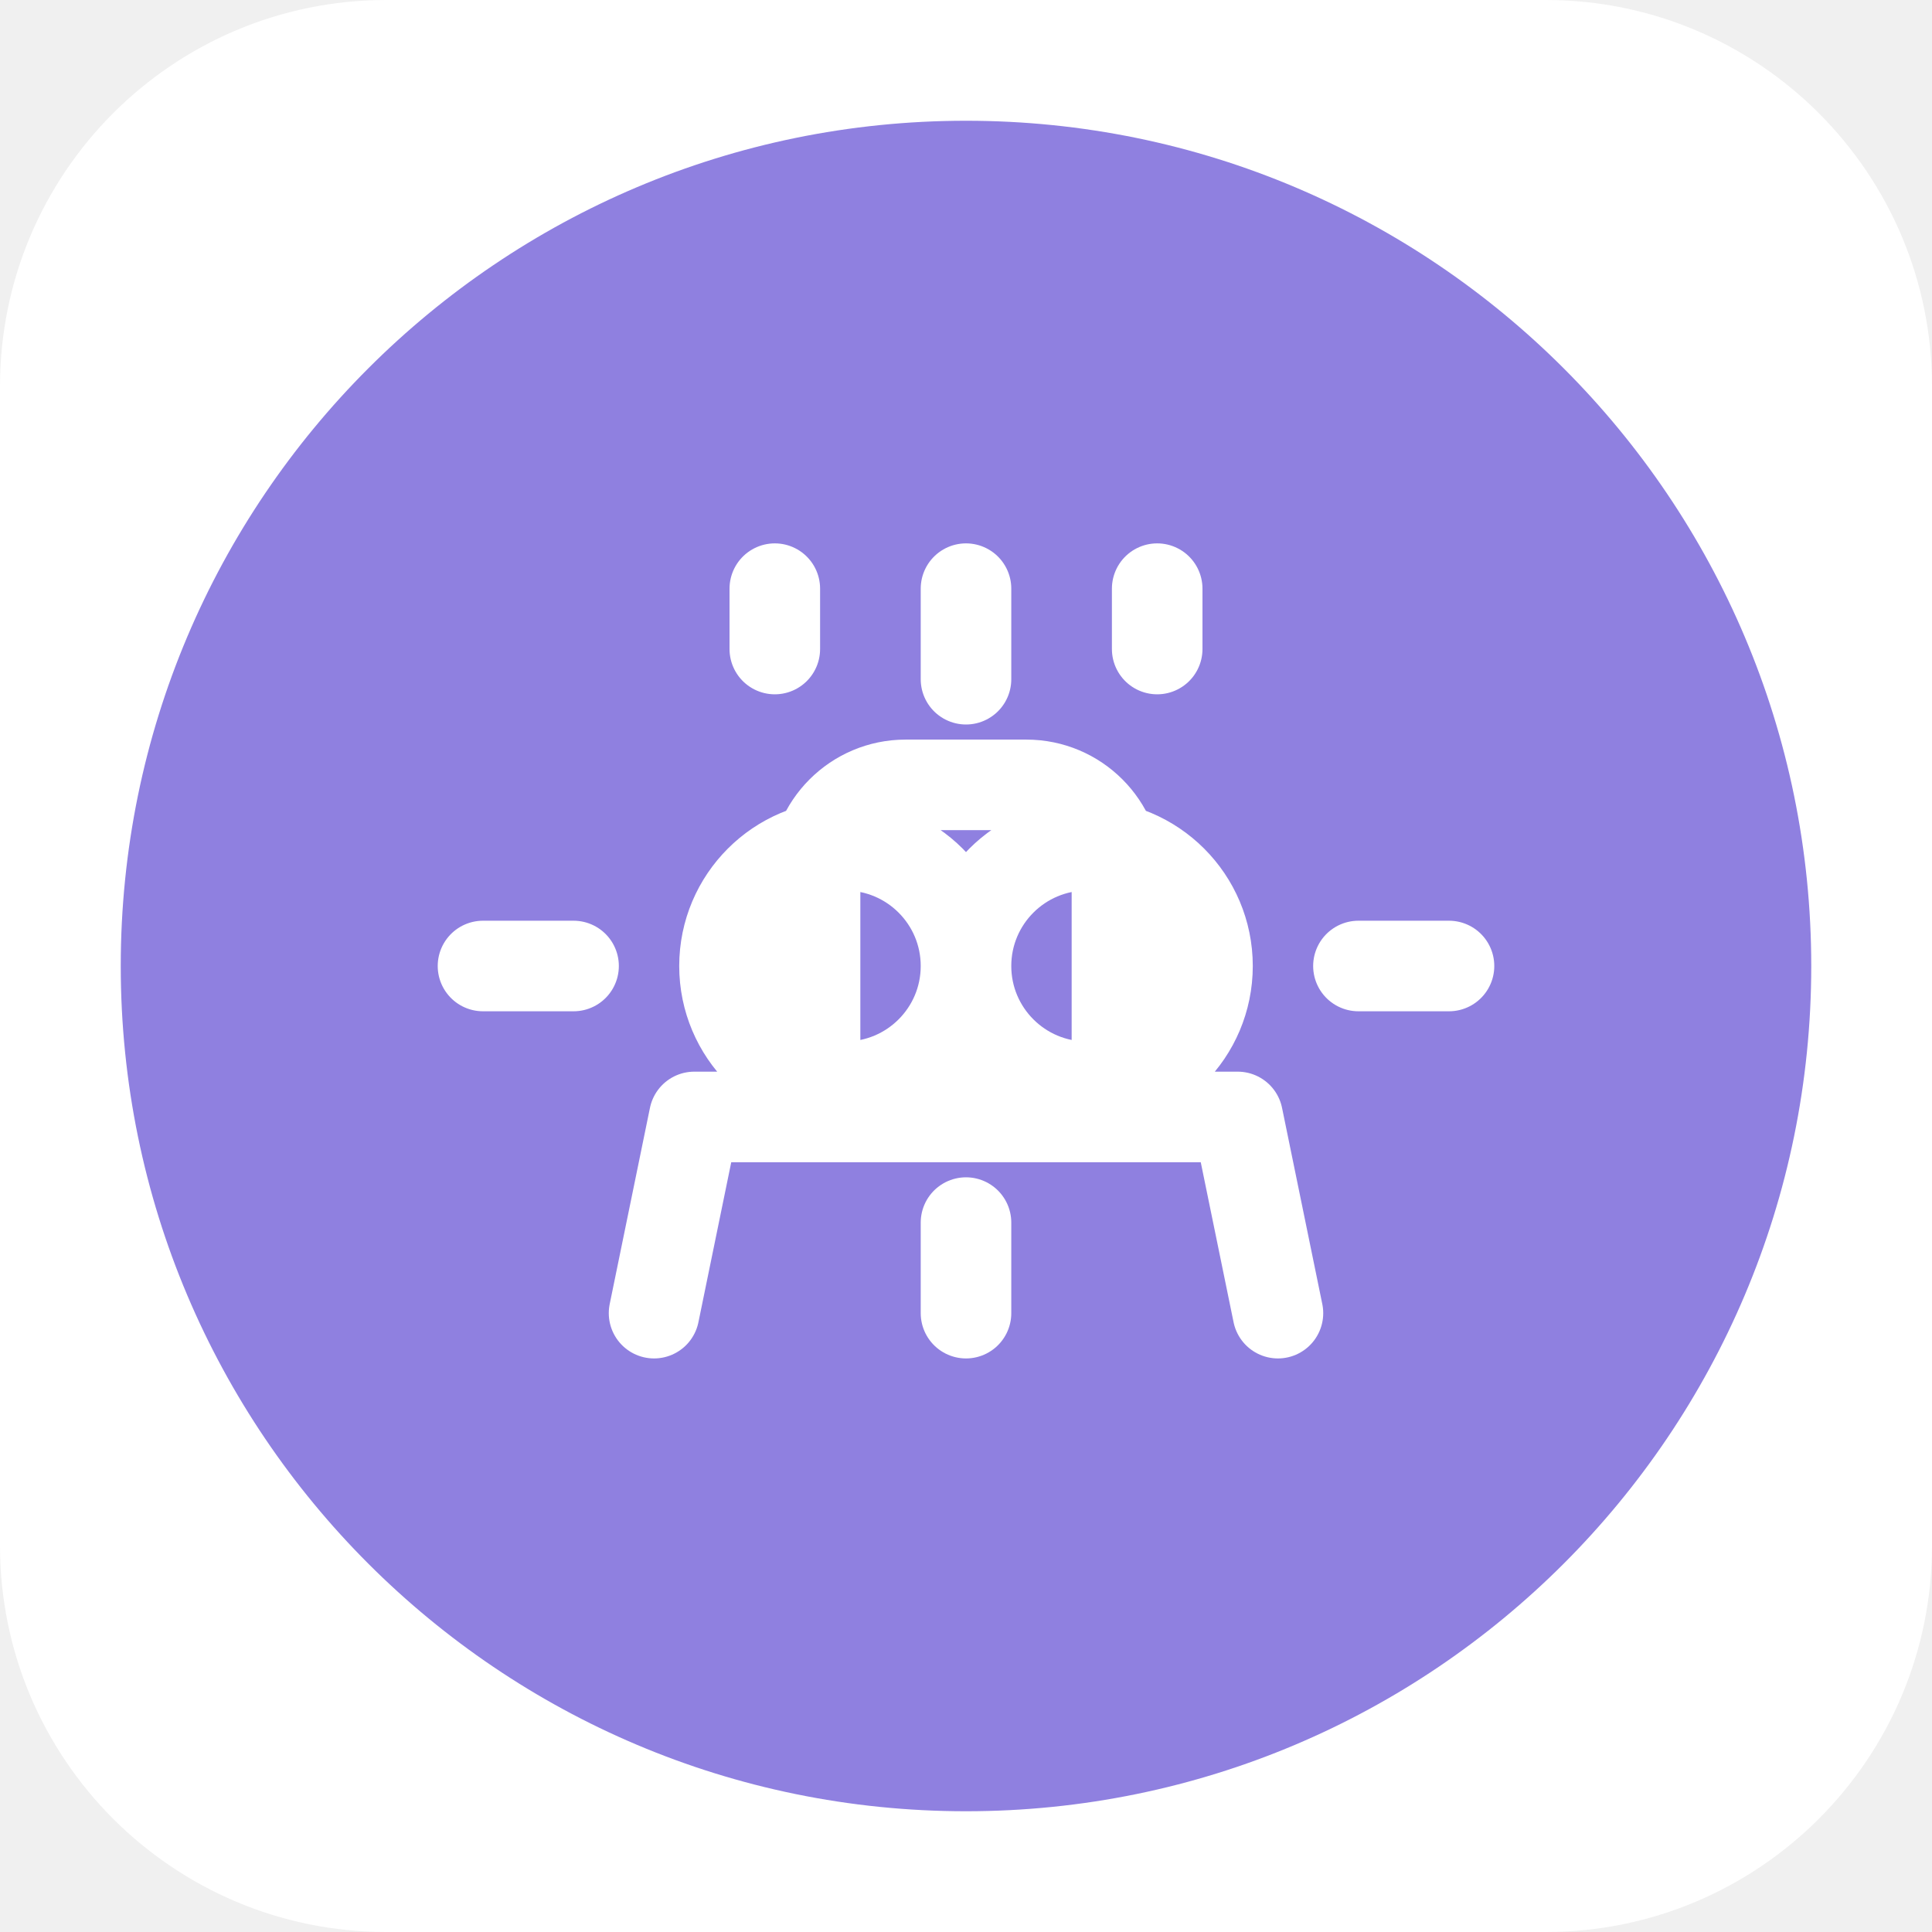
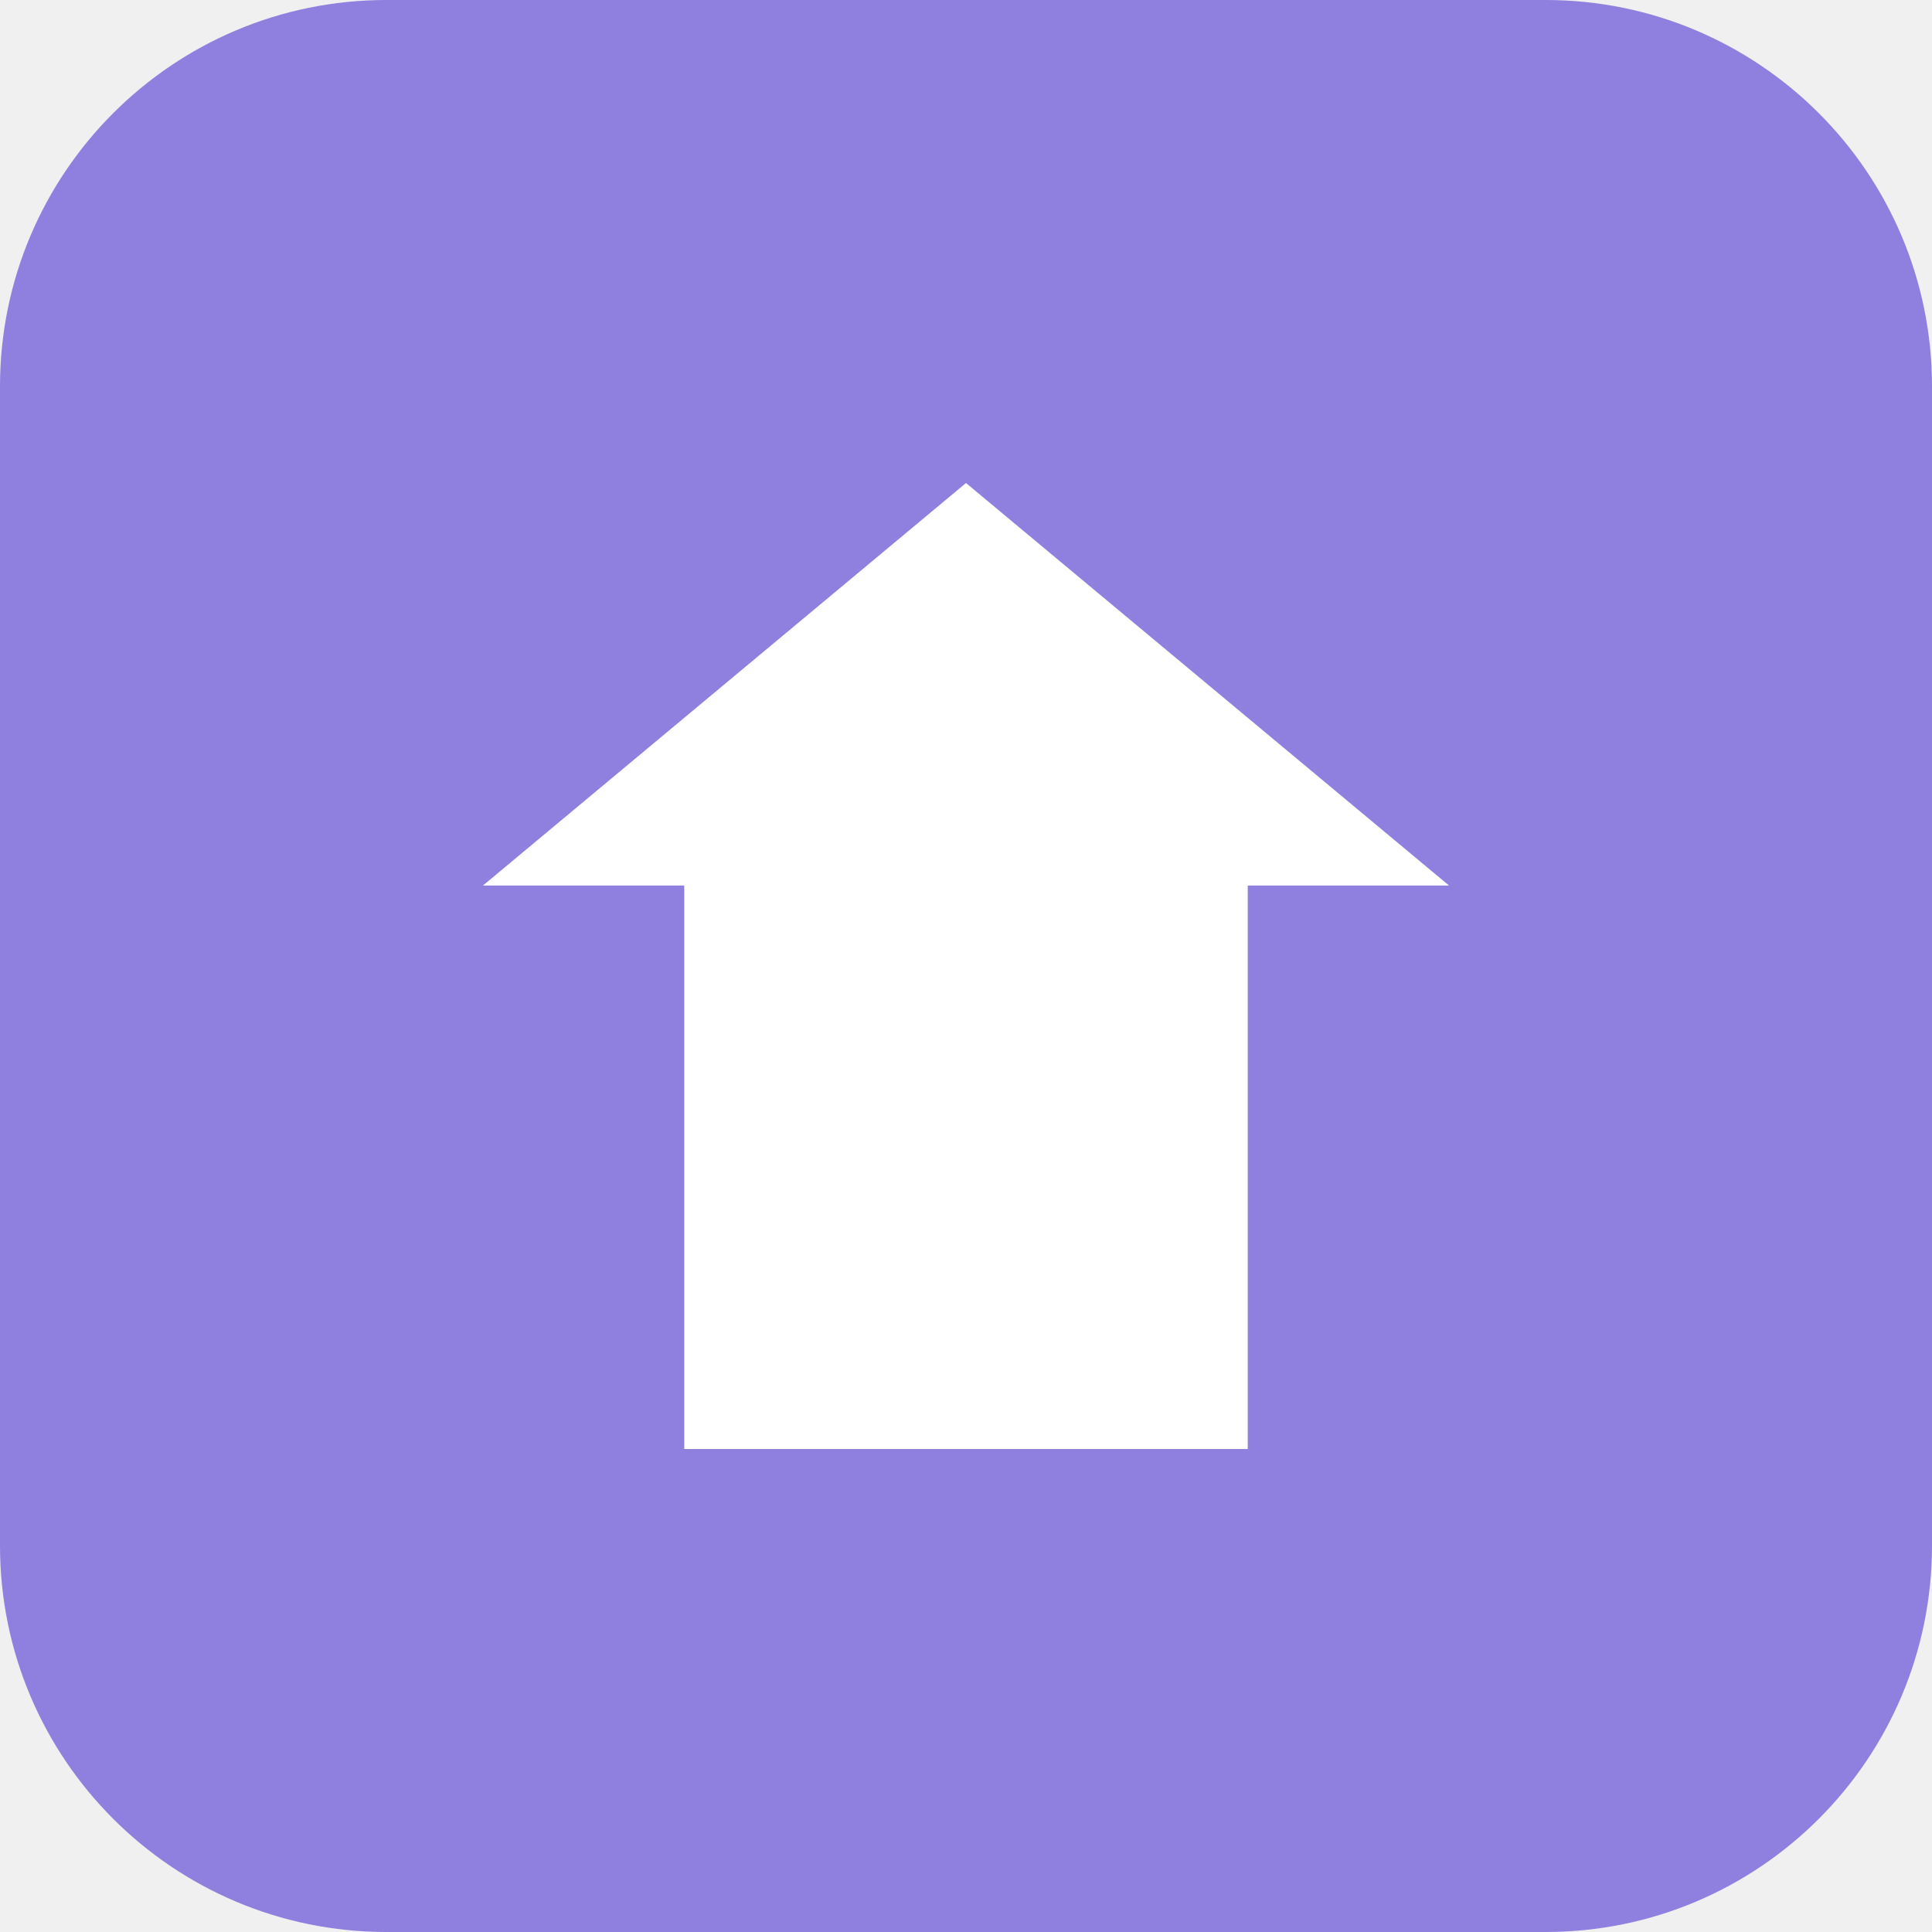
<svg xmlns="http://www.w3.org/2000/svg" width="512" height="512" viewBox="0 0 512 512" fill="none">
-   <rect width="512" height="512" rx="102.4" fill="white" />
-   <g clip-path="url(#clip0_5_2)">
-     <circle cx="256" cy="256" r="224" fill="#8f80e0" />
-     <path d="M296 296V232C296 218.745 285.255 208 272 208H240C226.745 208 216 218.745 216 232V296M296 296H216M296 296H328M216 296H184M306.667 172V156M205.333 172V156M184 296L173.333 348M328 296L338.667 348M256 324V348M256 180V156M360 256H384M152 256H128M256 256C256 273.673 241.673 288 224 288C206.327 288 192 273.673 192 256C192 238.327 206.327 224 224 224C241.673 224 256 238.327 256 256ZM320 256C320 273.673 305.673 288 288 288C270.327 288 256 273.673 256 256C256 238.327 270.327 224 288 224C305.673 224 320 238.327 320 256Z" stroke="white" stroke-width="24" stroke-linecap="round" stroke-linejoin="round" />
-   </g>
-   <defs>
-     <clipPath id="clip0_5_2">
-       <rect width="448" height="448" fill="white" transform="translate(32 32)" />
-     </clipPath>
-   </defs>
+   <rect width="512" height="512" rx="102.4" fill="#8f80e0" />
+   <path d="M256 128L128 234.667H181.333V384H330.667V234.667H384L256 128Z" fill="white" />
</svg>
